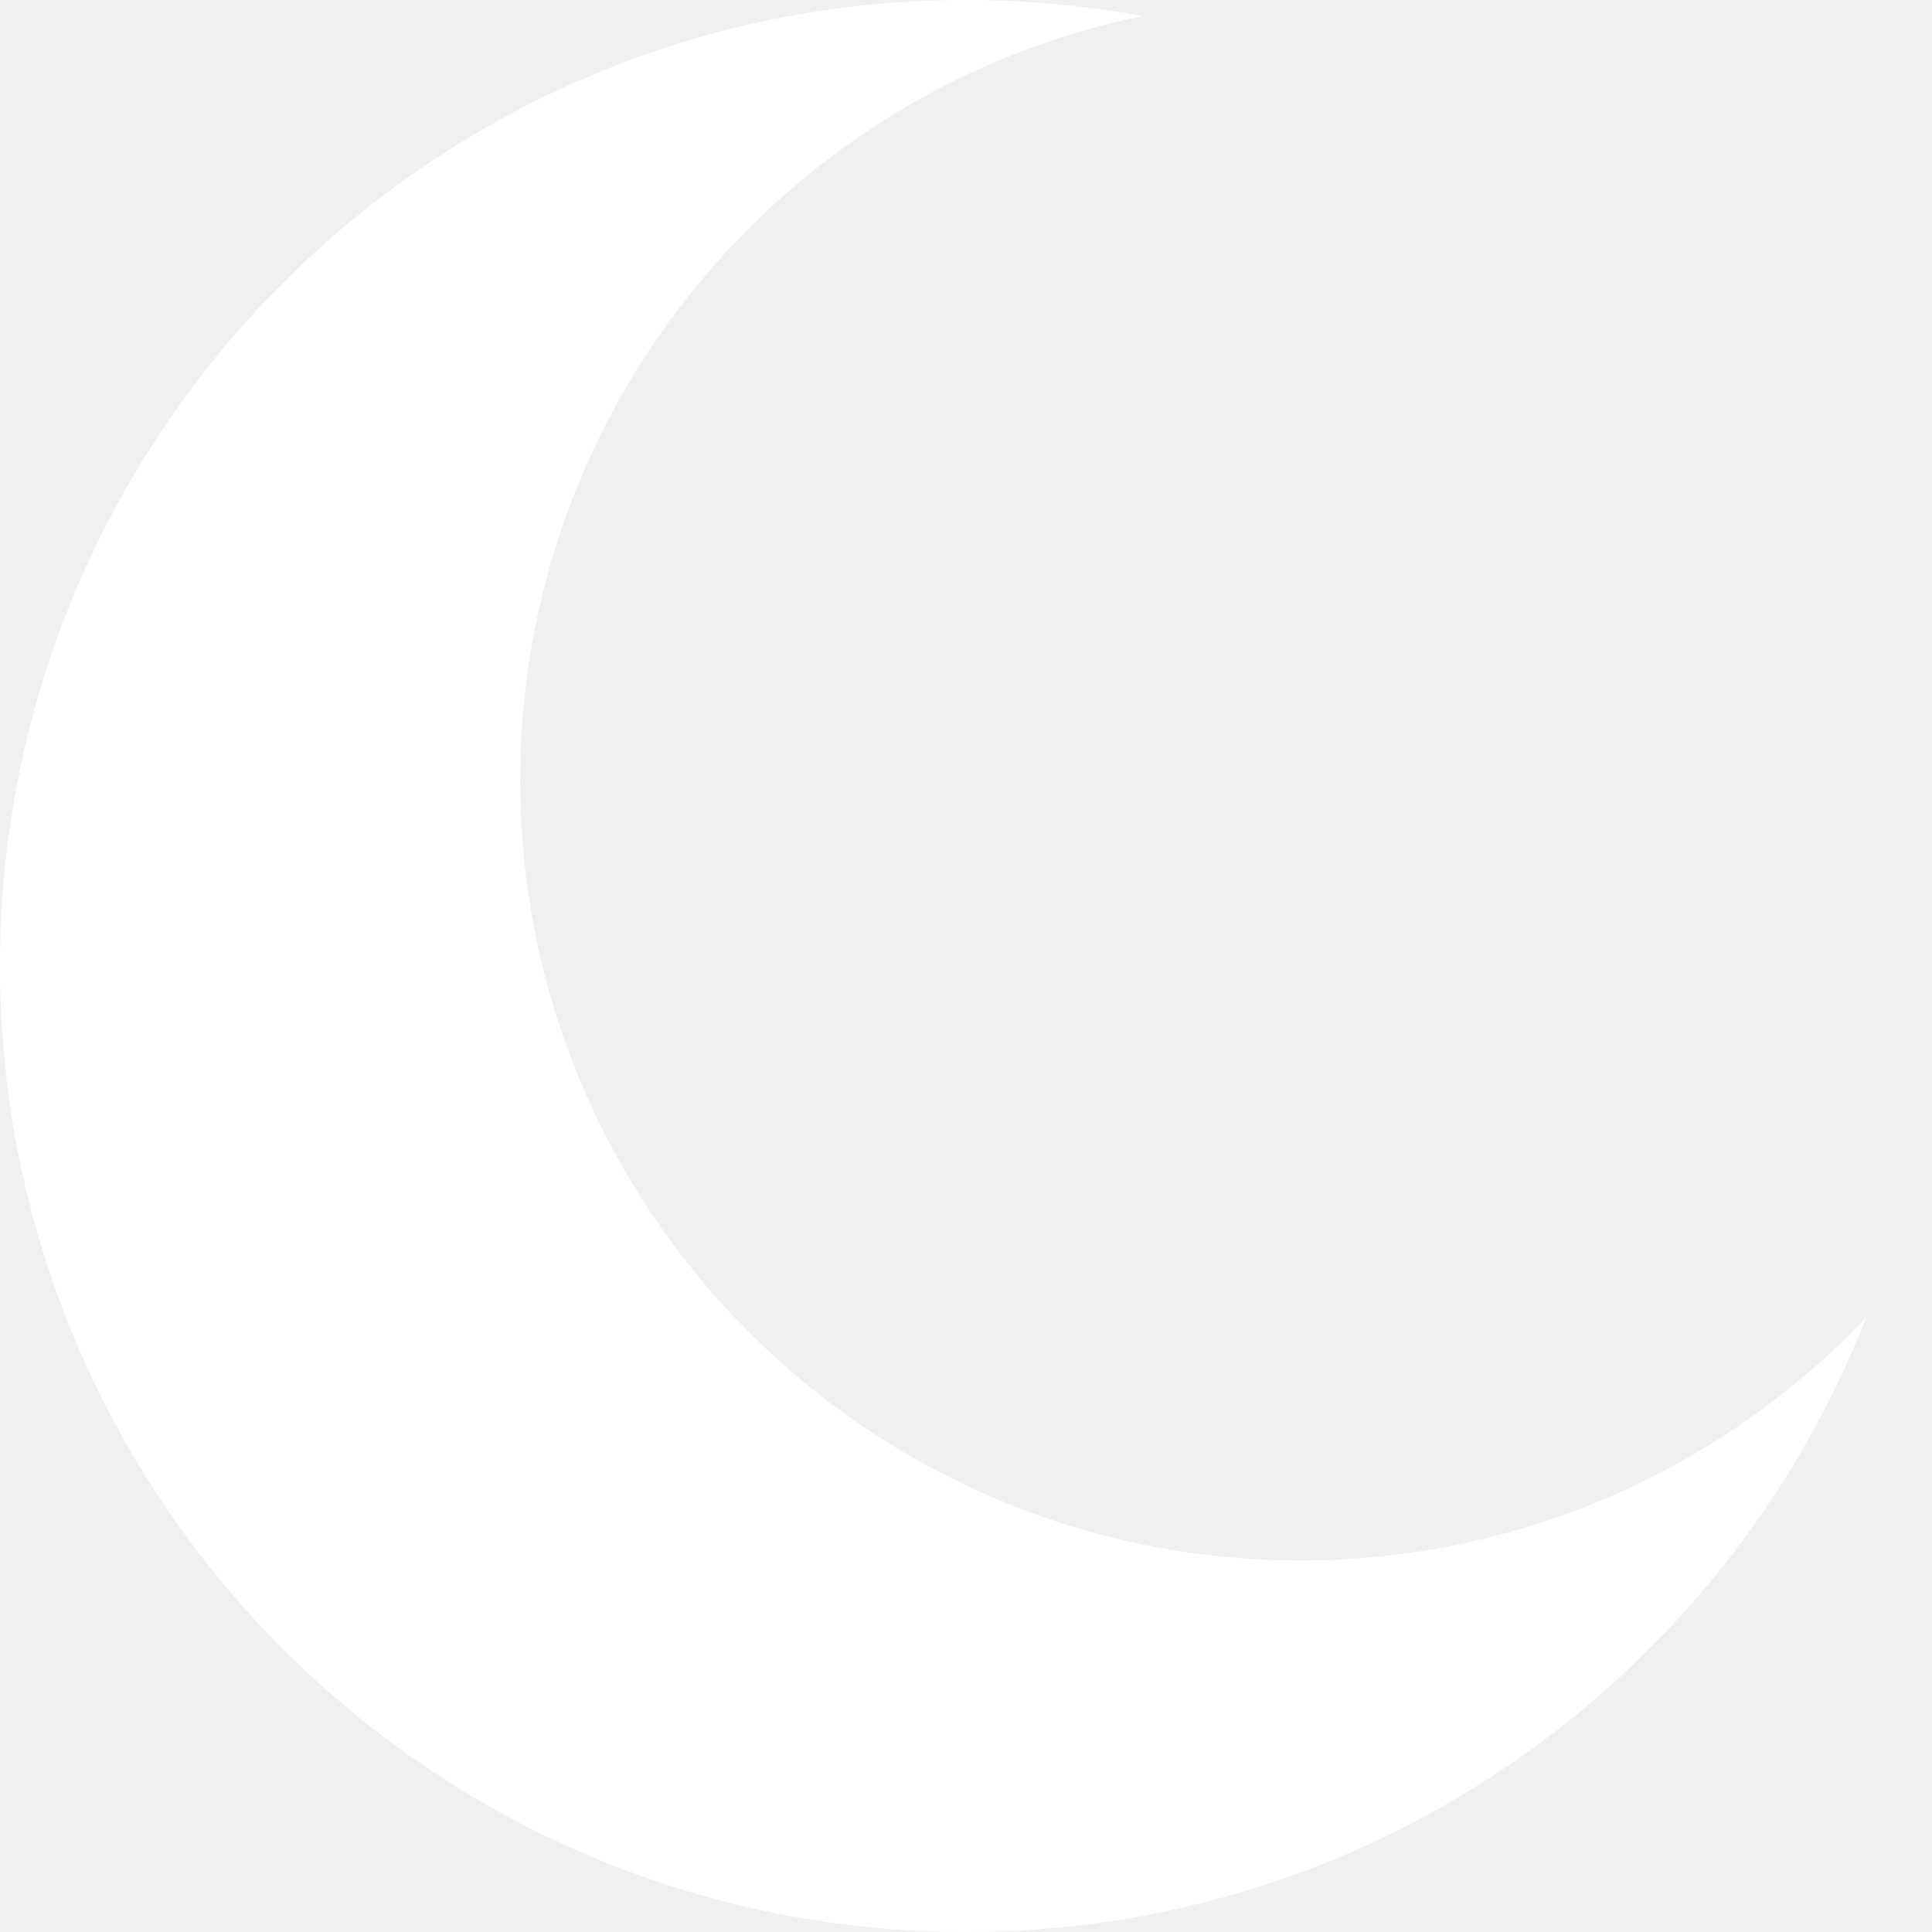
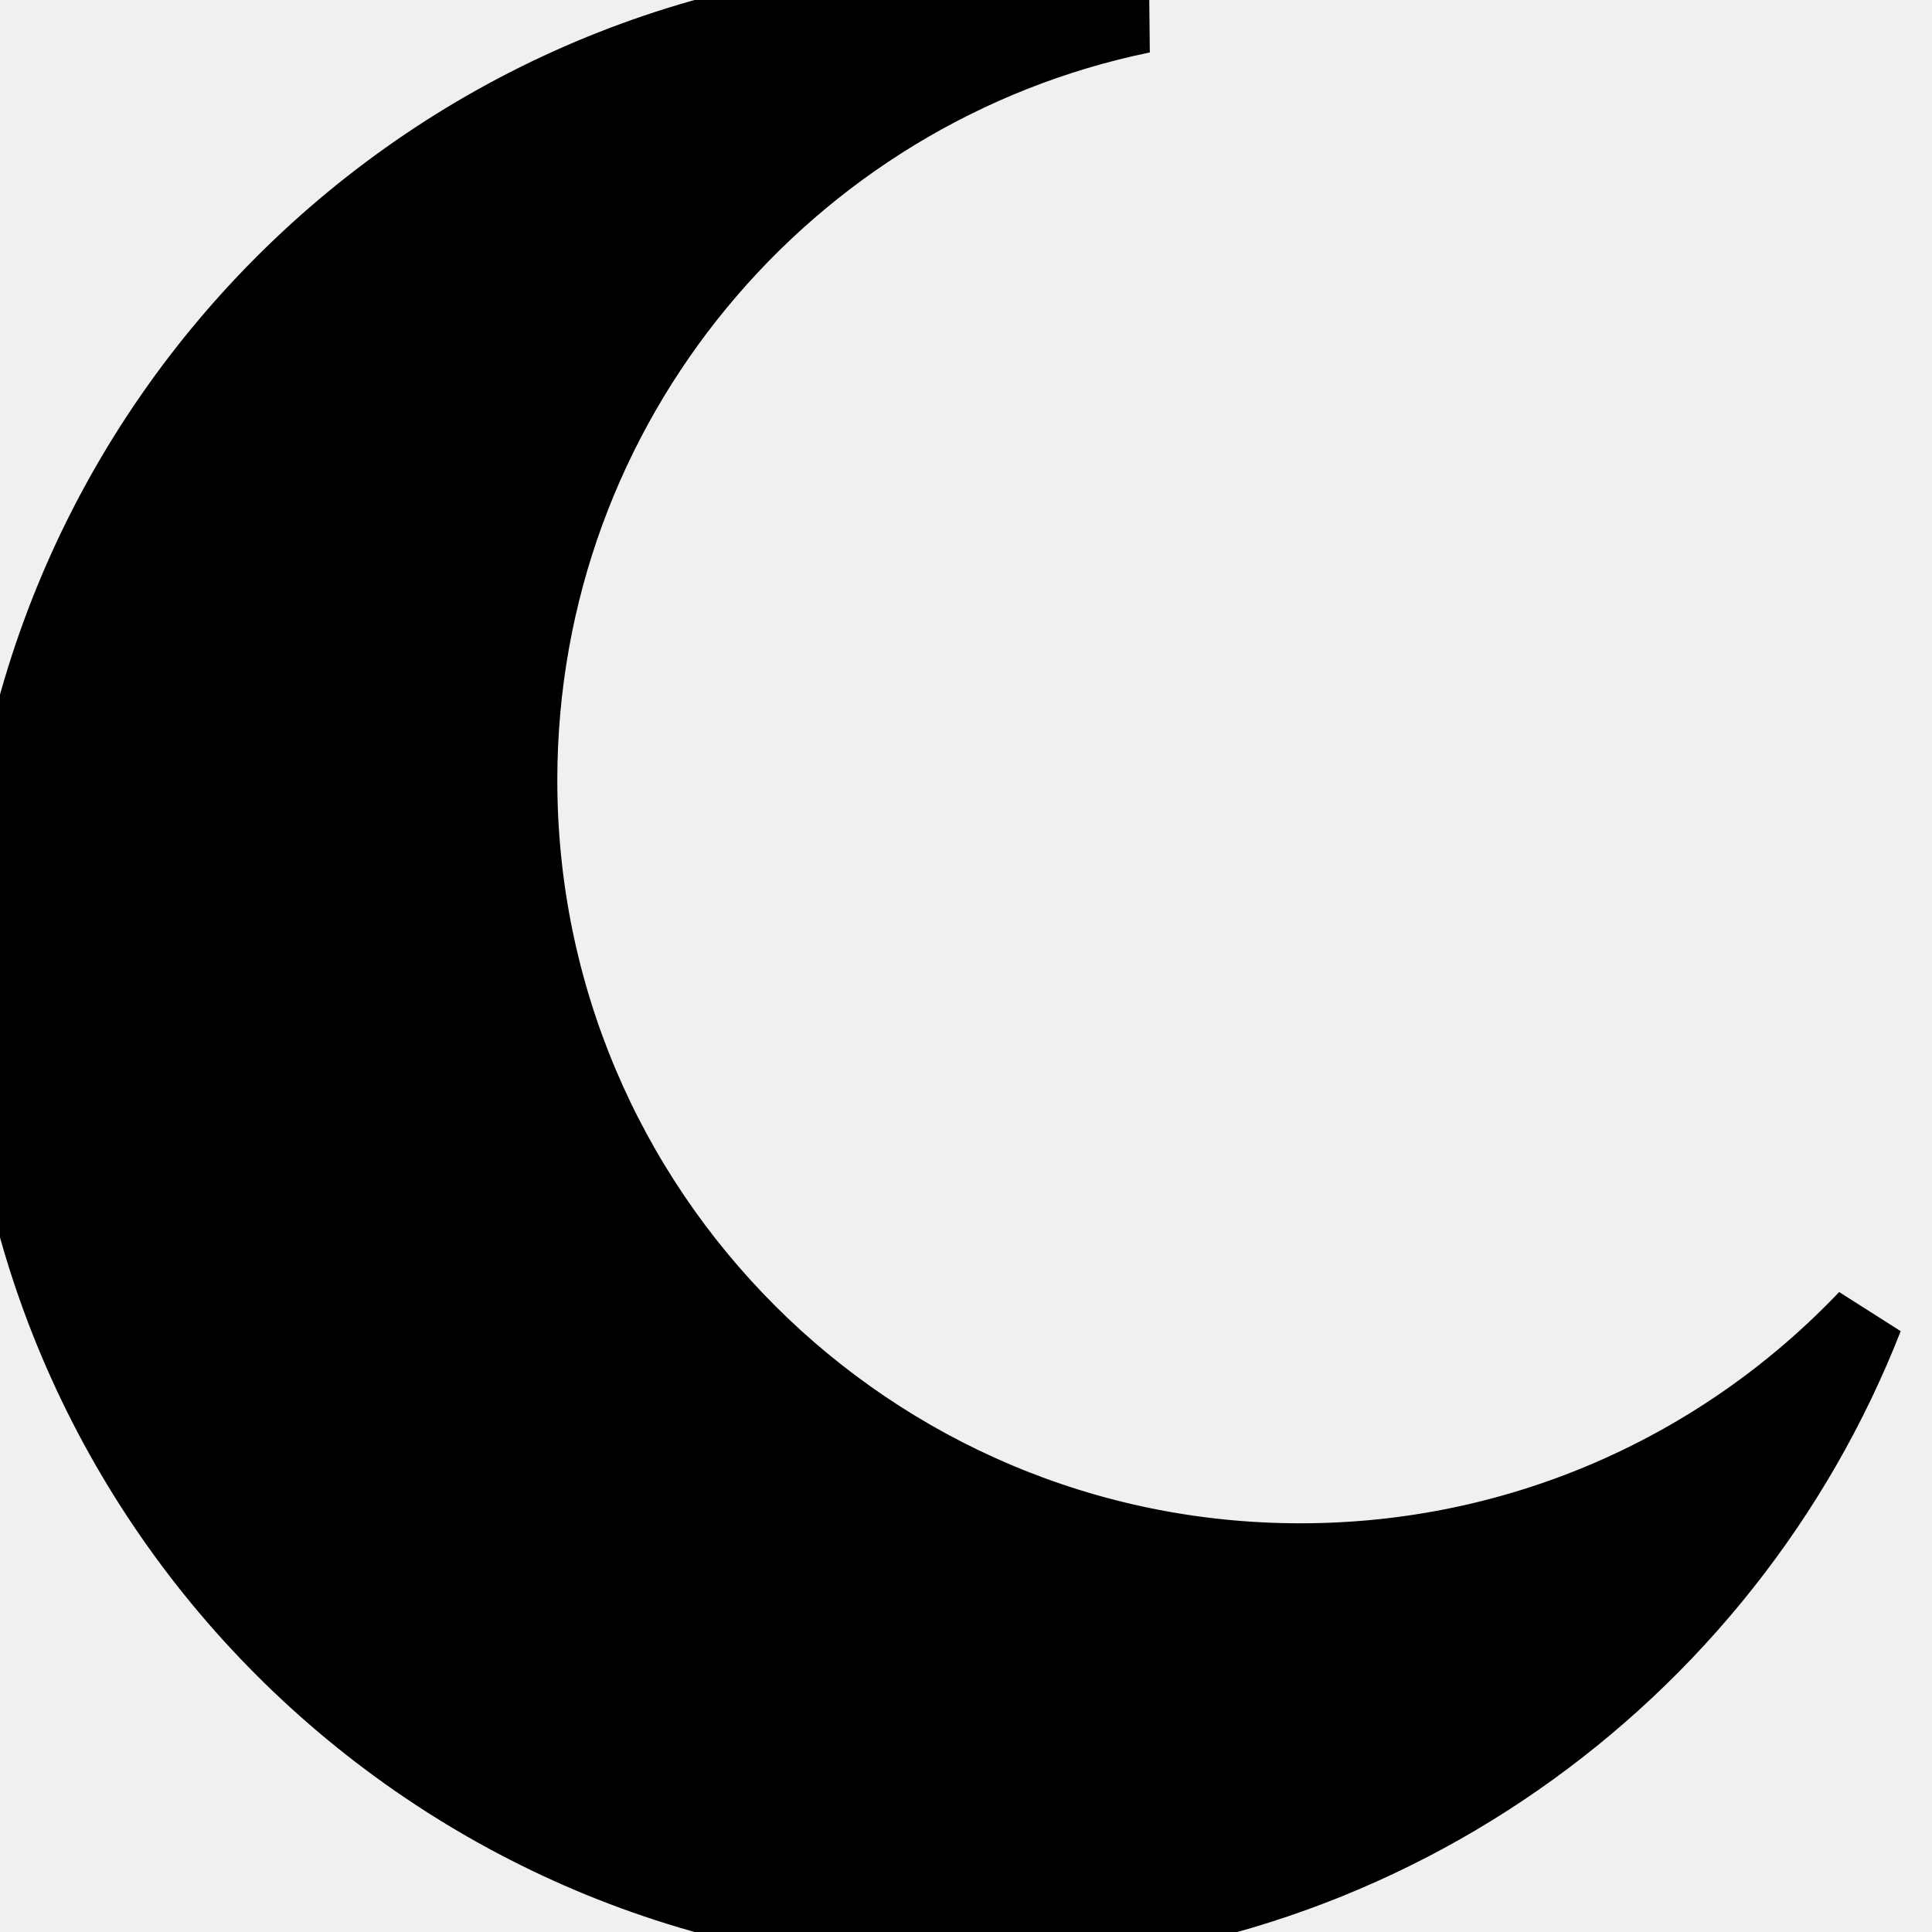
<svg xmlns="http://www.w3.org/2000/svg" width="26" height="26">
-   <path fill="#FFF" fill-rule="evenodd" d="M13 0c.81 0 1.603.074 2.373.216C10.593 1.199 7 5.43 7 10.5 7 16.299 11.701 21 17.5 21c2.996 0 5.7-1.255 7.613-3.268C23.22 22.572 18.51 26 13 26 5.82 26 0 20.18 0 13S5.82 0 13 0z" />
+   <path fill="currentColor" stroke="currentColor" fill-rule="evenodd" d="M13 0c.81 0 1.603.074 2.373.216C10.593 1.199 7 5.43 7 10.5 7 16.299 11.701 21 17.5 21c2.996 0 5.7-1.255 7.613-3.268C23.22 22.572 18.51 26 13 26 5.82 26 0 20.18 0 13S5.82 0 13 0z" />
</svg>
